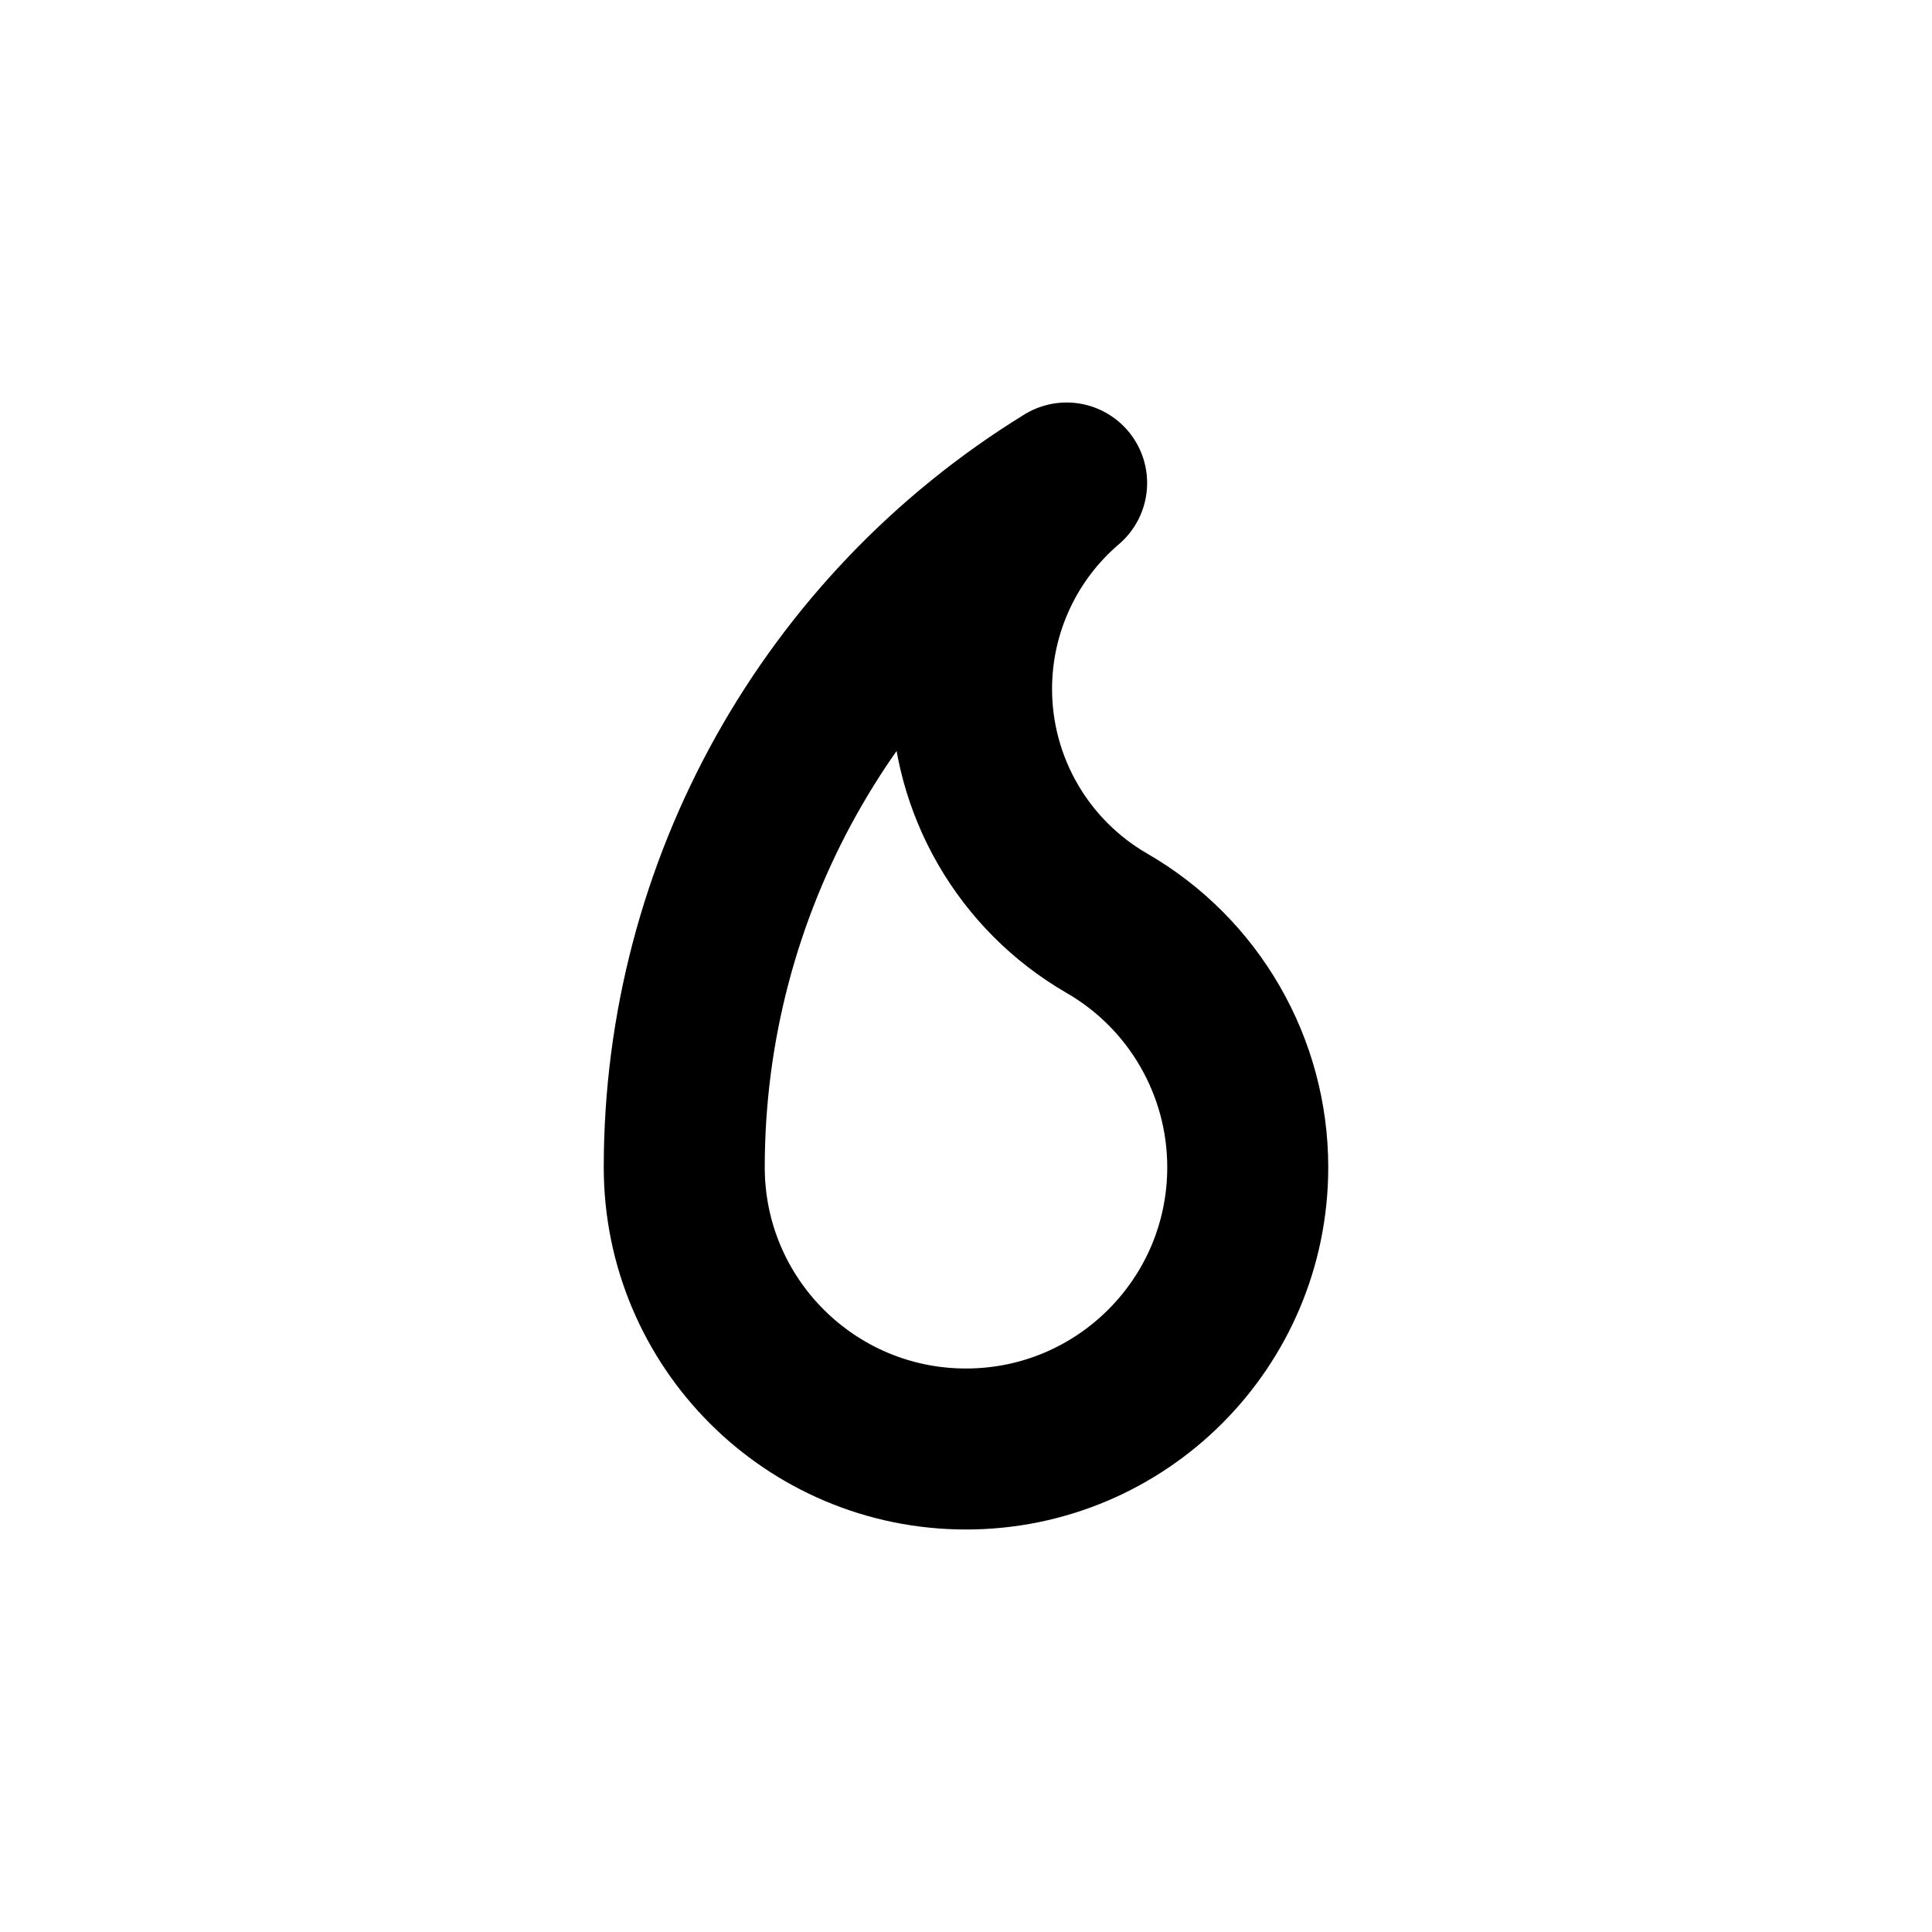
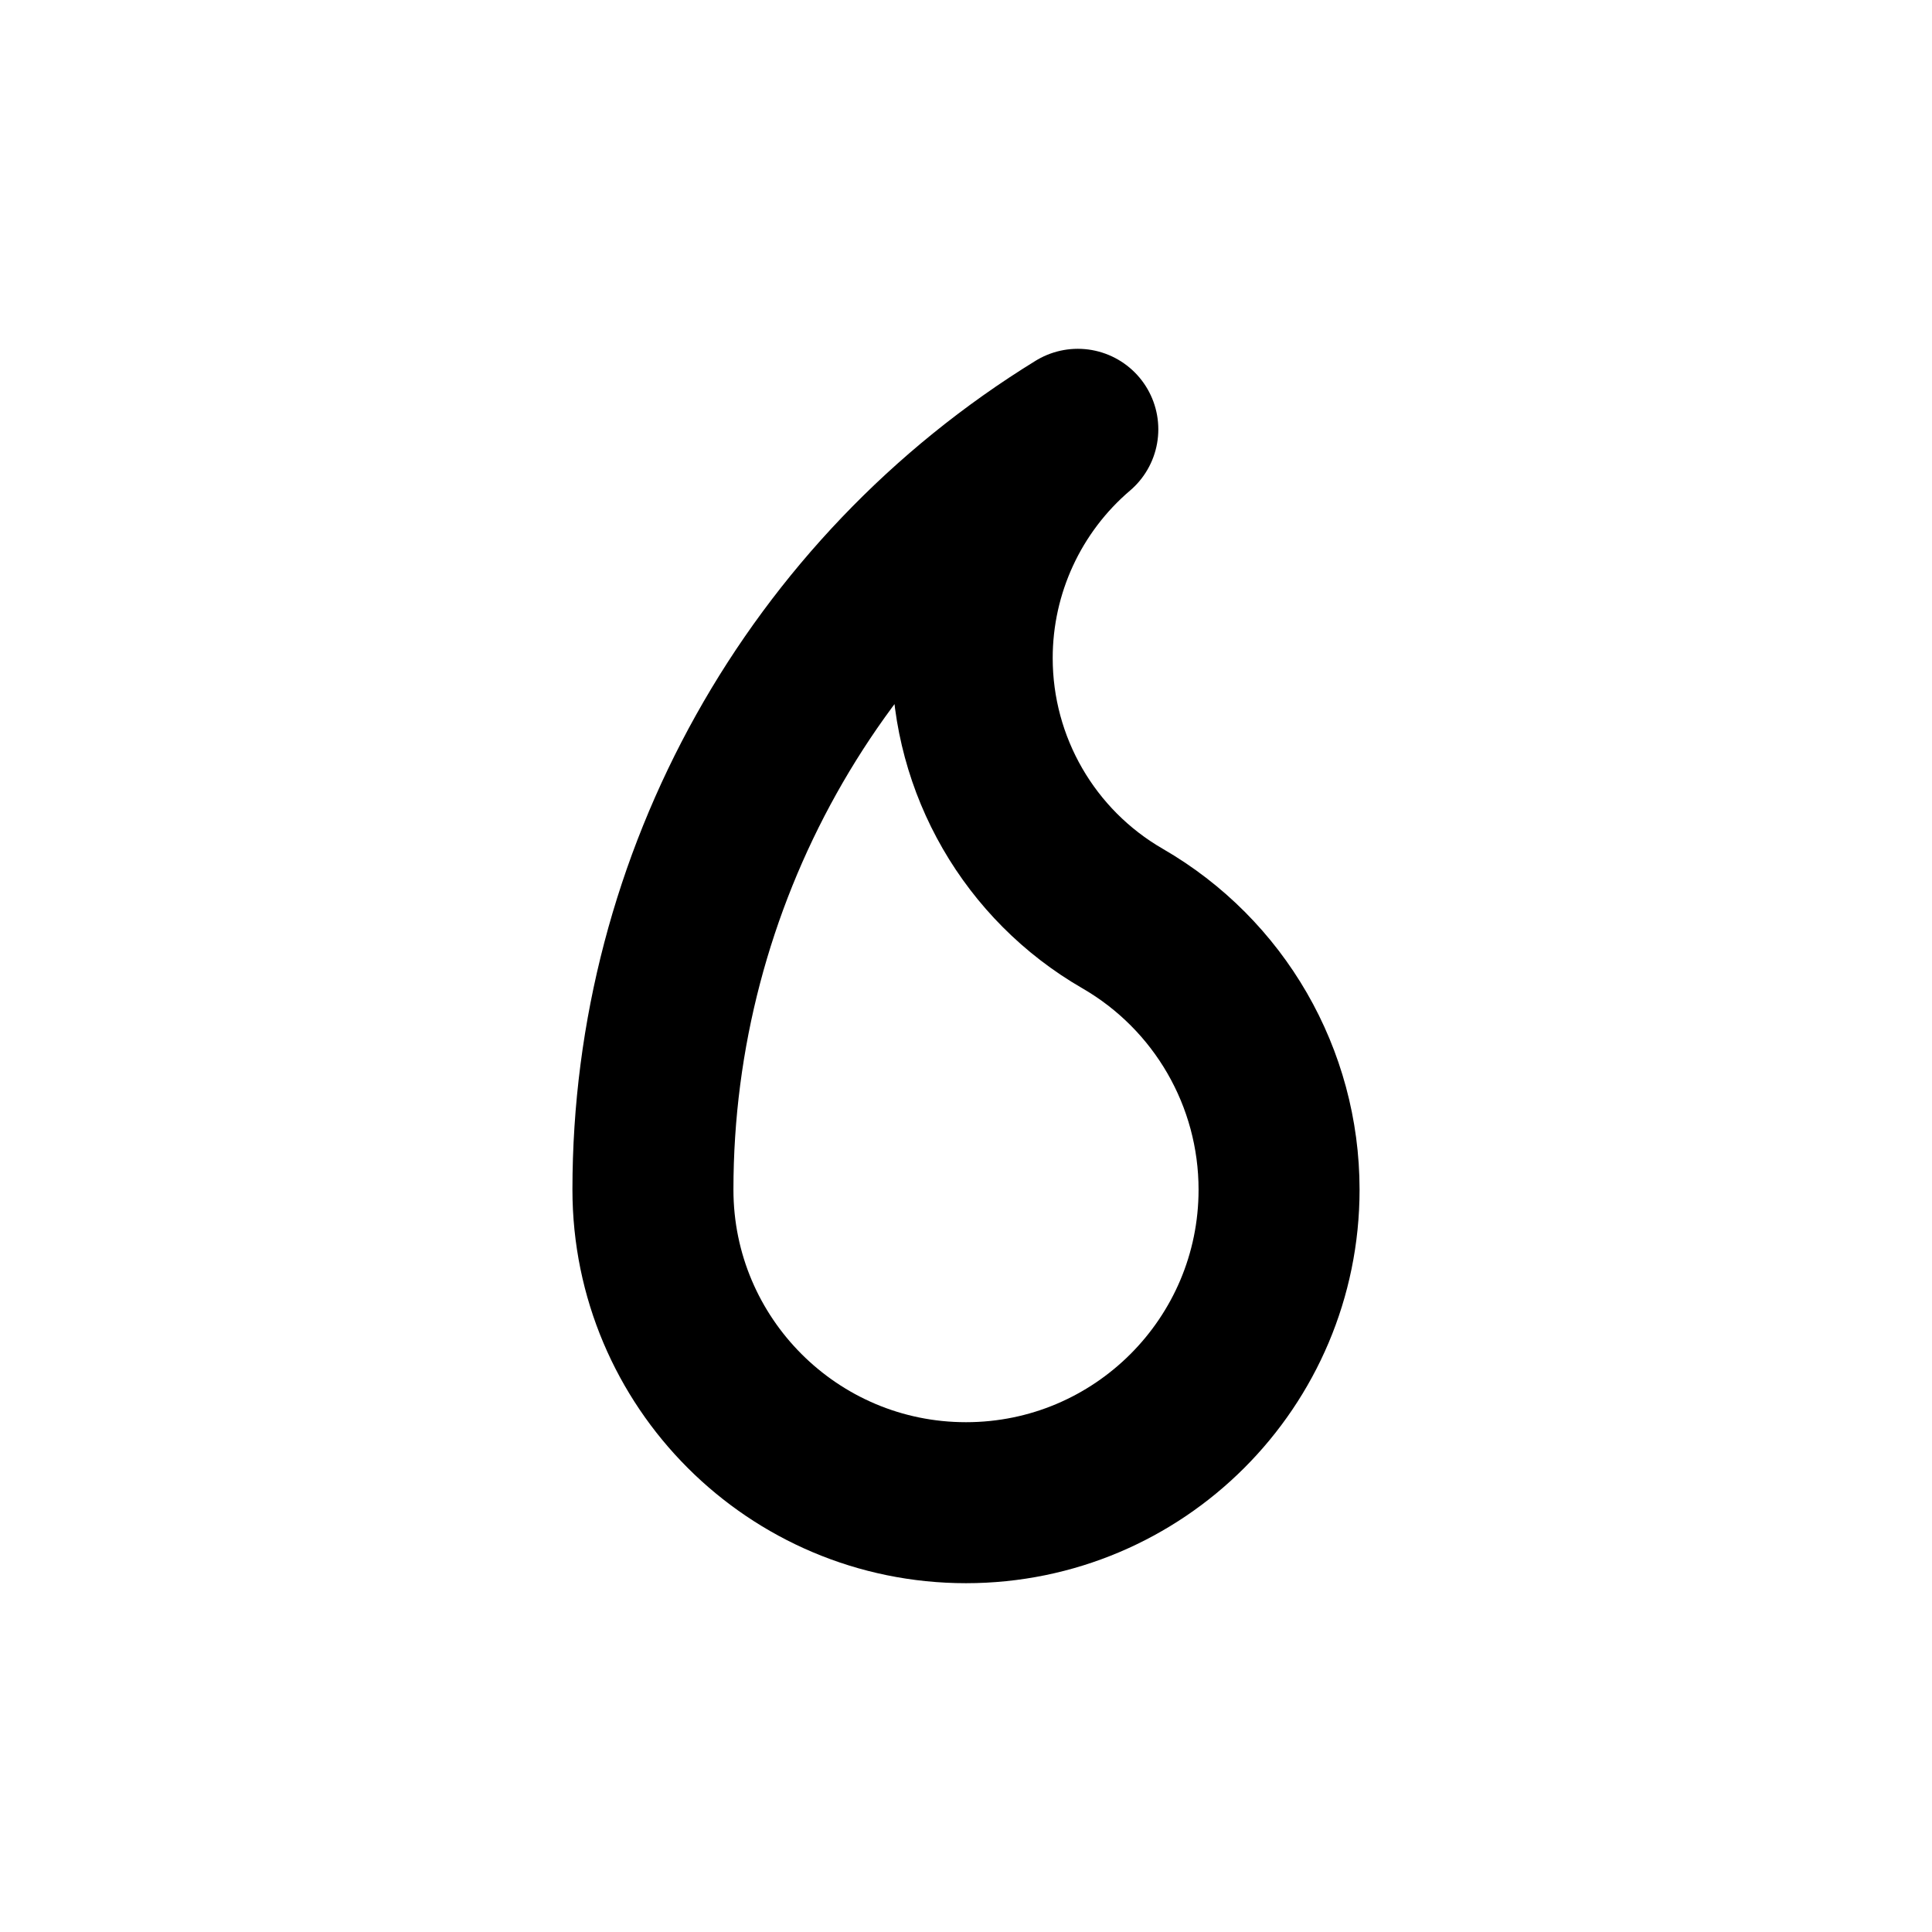
<svg xmlns="http://www.w3.org/2000/svg" width="24" height="24" viewBox="0 0 24 24" fill="none" stroke="currentColor" stroke-width="2" stroke-linecap="round" stroke-linejoin="round">
-   <path d="M8.5 14.5C8.5 11.034 10.298 7.816 13.25 6C12.501 6.639 12.069 7.574 12.069 8.558C12.069 9.759 12.71 10.868 13.75 11.469C14.833 12.094 15.5 13.25 15.5 14.5C15.5 16.433 13.933 18 12 18C10.067 18 8.5 16.433 8.5 14.5Z" fill="none" />
+   <path d="M8.111 14.778C8.111 10.927 10.109 7.351 13.389 5.333C12.556 6.043 12.077 7.082 12.077 8.175C12.077 9.51 12.789 10.743 13.944 11.41C15.148 12.105 15.889 13.388 15.889 14.778C15.889 16.925 14.148 18.667 12 18.667C9.852 18.667 8.111 16.925 8.111 14.778Z" fill="none" />
</svg>
